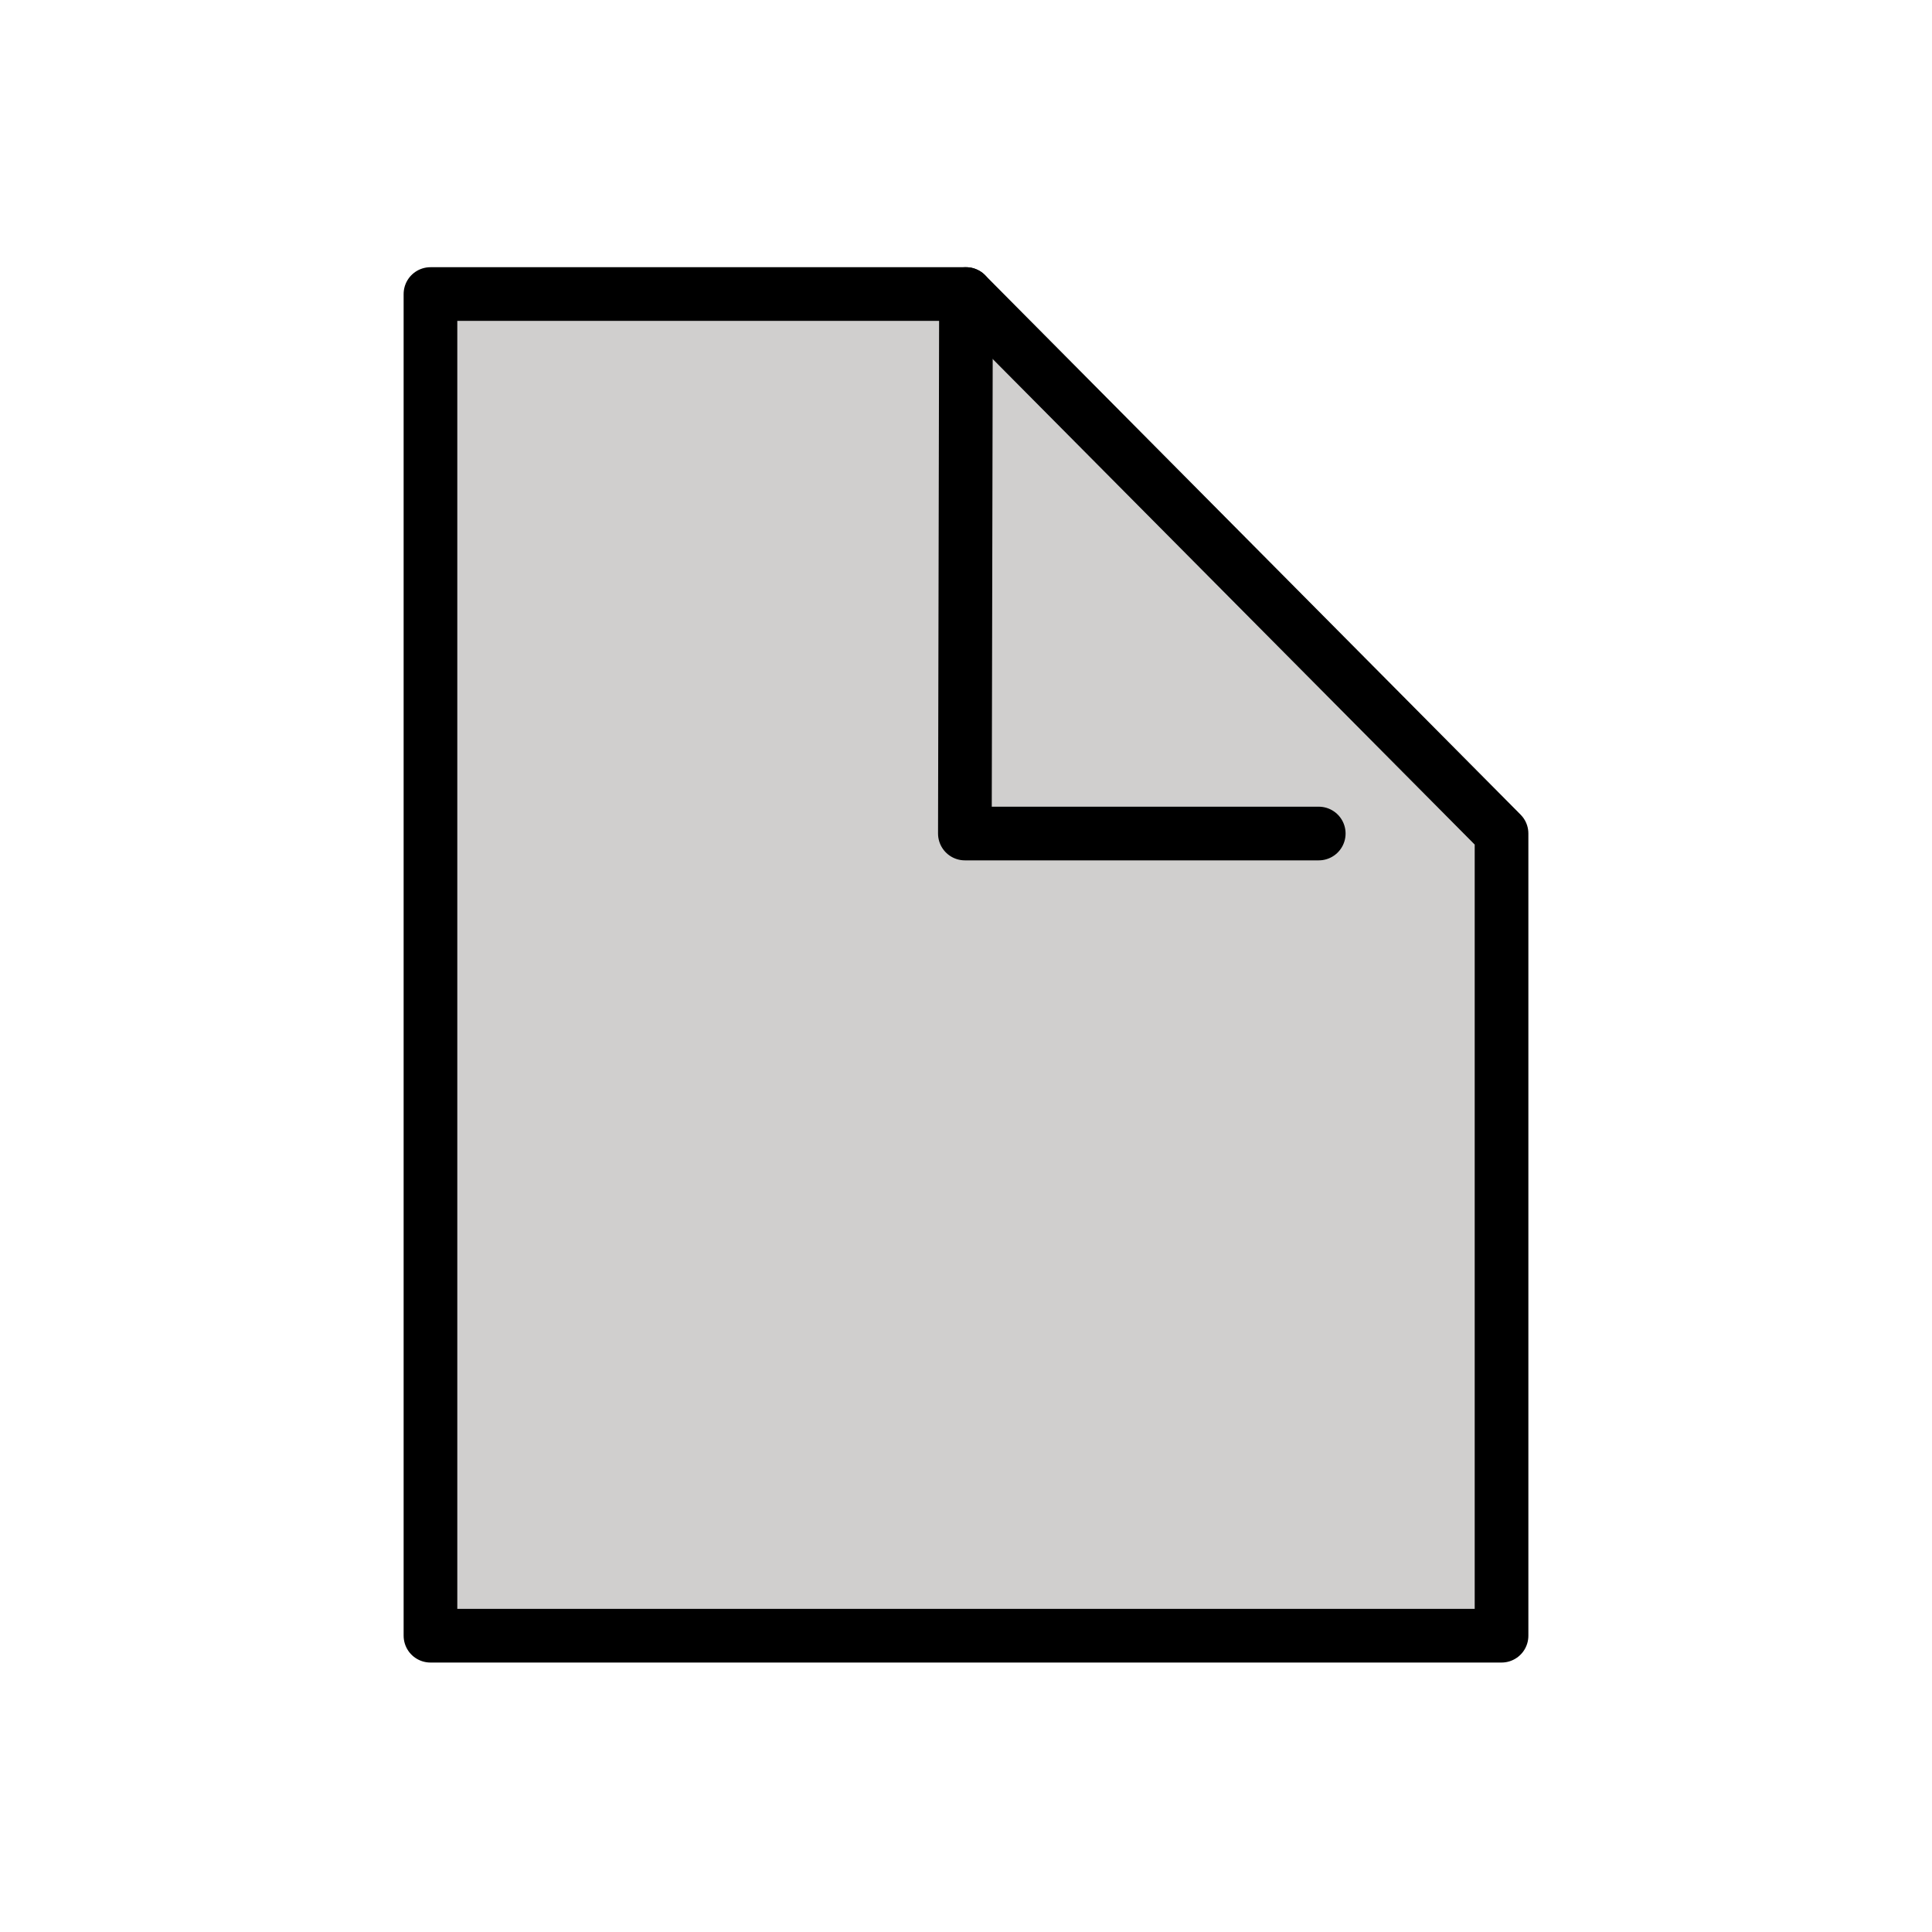
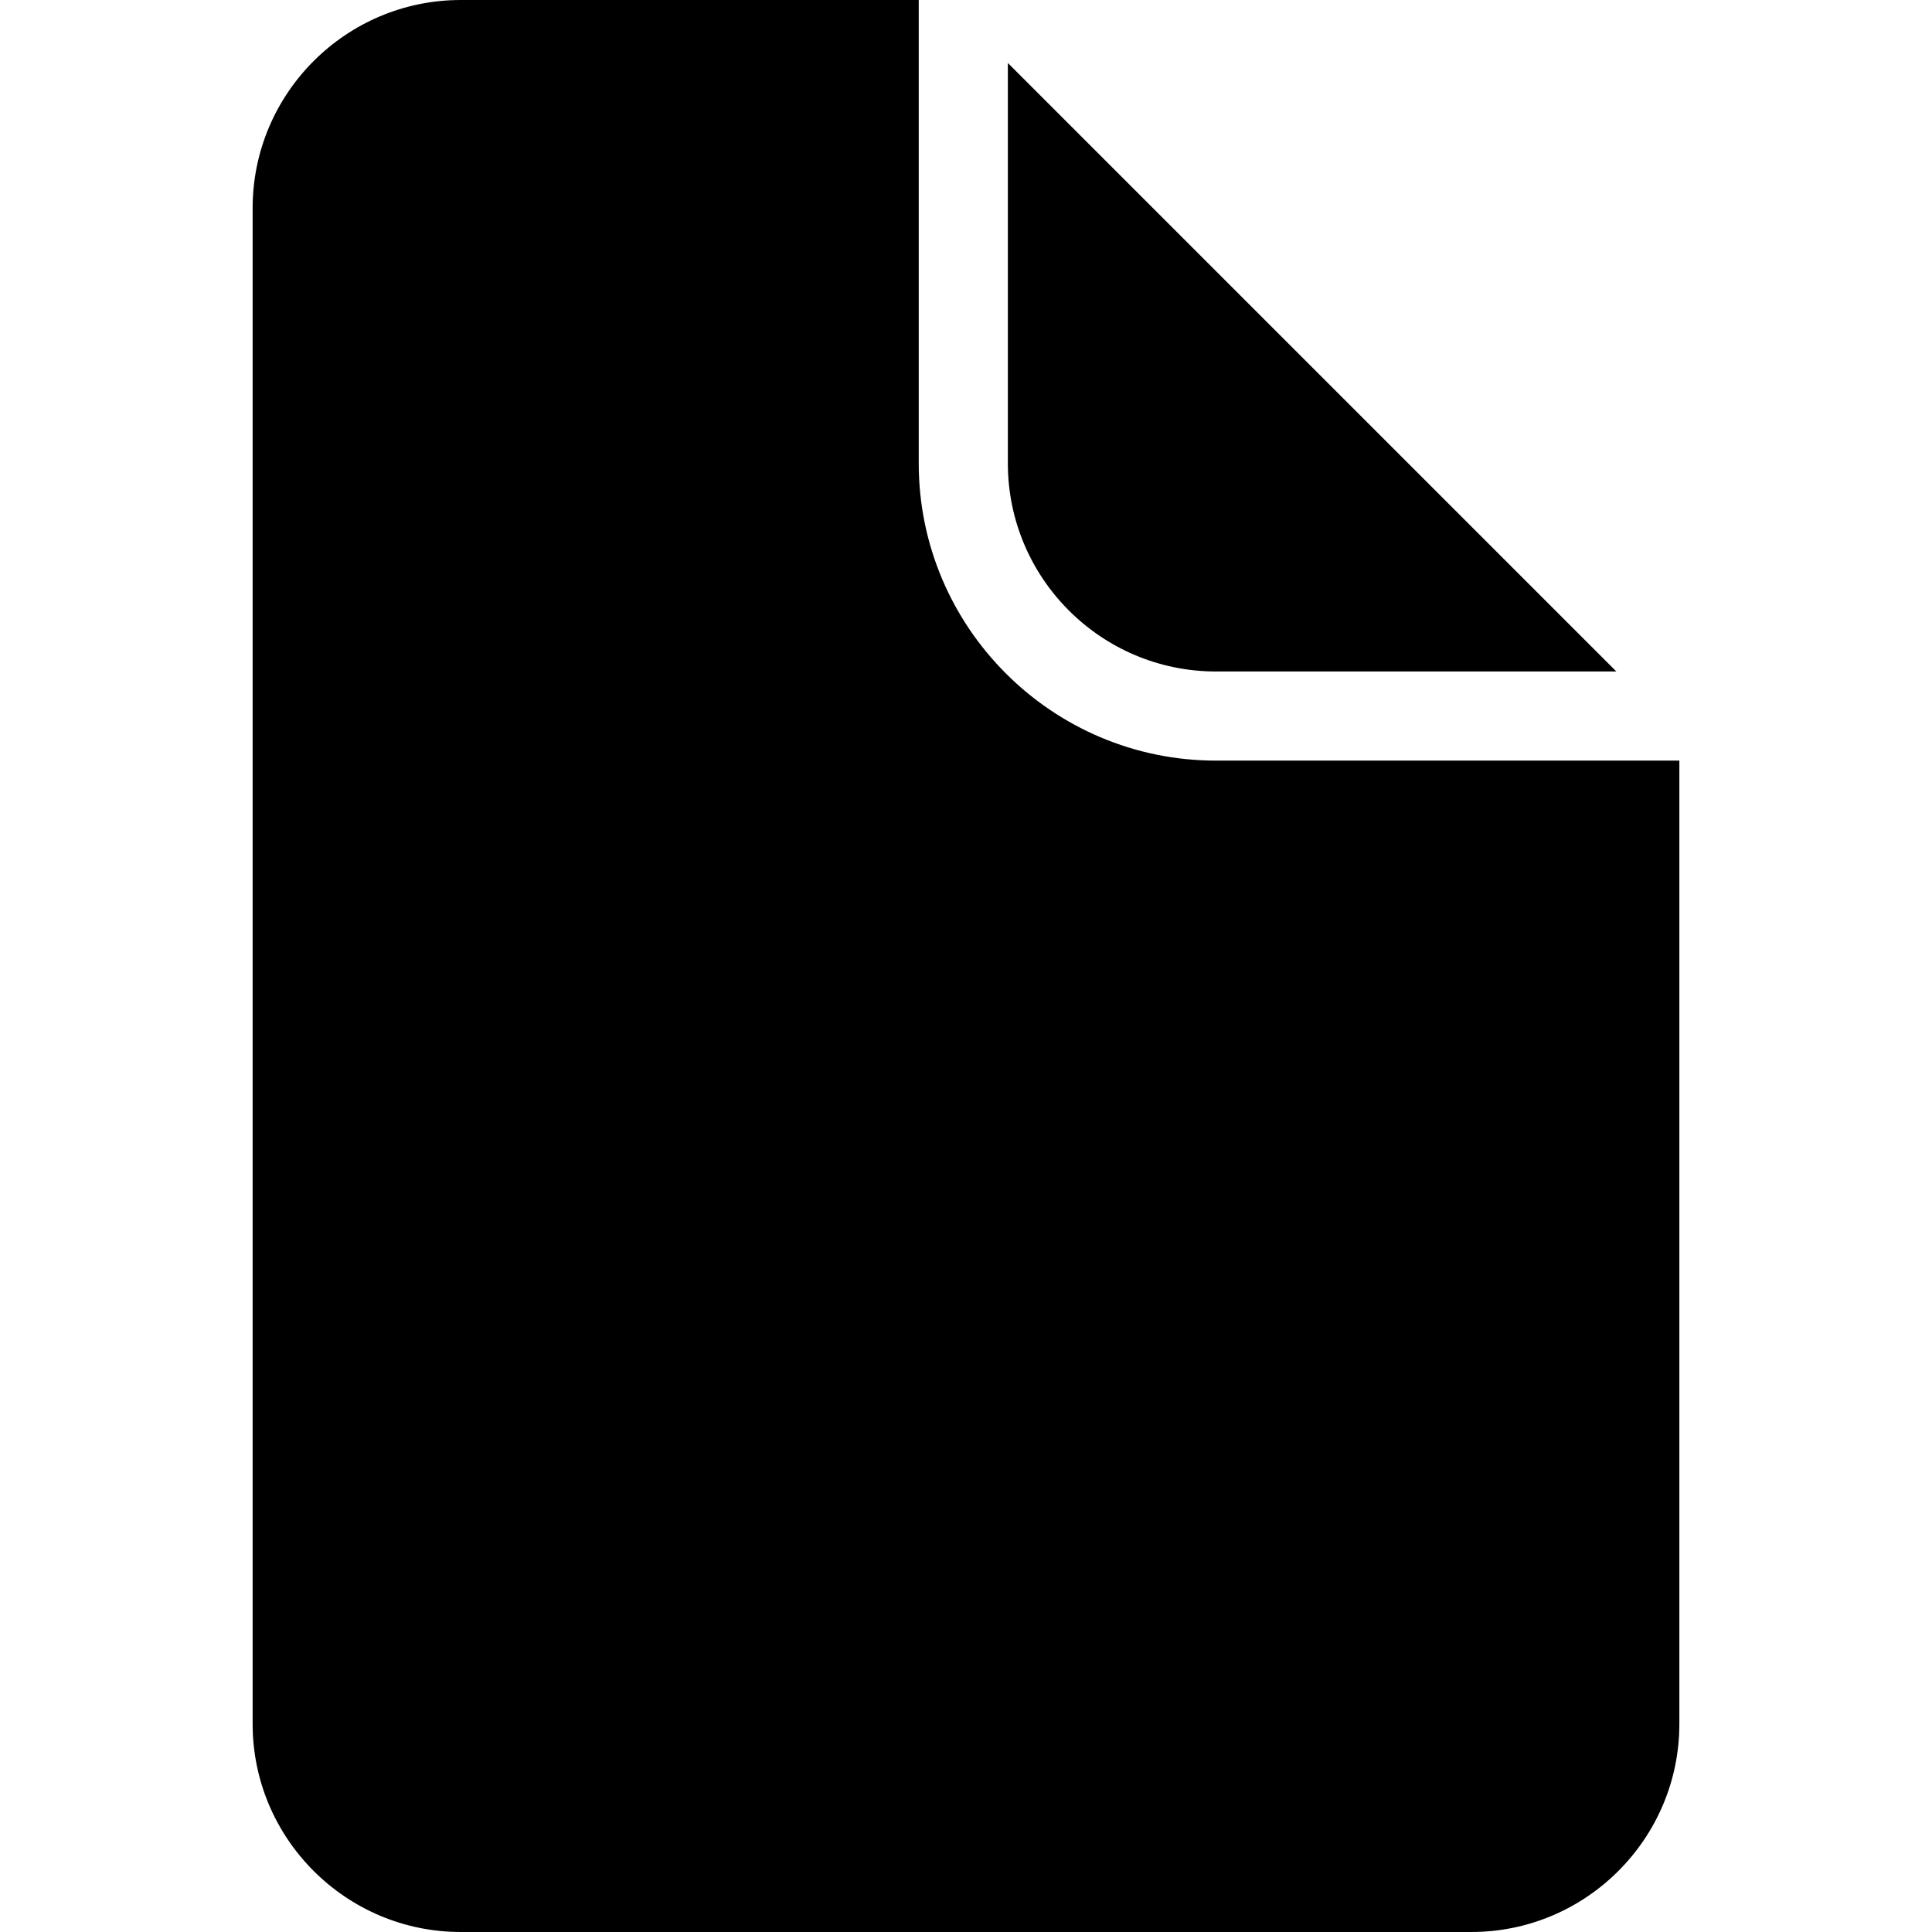
- <svg xmlns="http://www.w3.org/2000/svg" id="emoji" viewBox="0 0 72 72">
-   <g id="color">
-     <polyline fill="#D0CFCE" stroke="none" stroke-linecap="round" stroke-linejoin="round" stroke-miterlimit="10" stroke-width="2" points="36,10.958 55.958,31.063 55.958,60.958 16.042,60.958 16.042,10.958 36,10.958" />
+ <svg xmlns="http://www.w3.org/2000/svg" version="1.1" id="Capa_1" x="0px" y="0px" width="266.578px" height="266.577px" viewBox="0 0 266.578 266.577" style="enable-background:new 0 0 266.578 266.577;" xml:space="preserve">
+   <g>
+     <g>
+       <path d="M139.065,8.692l83.959,83.959h-55.25c-15.835,0-28.709-12.877-28.709-28.709V8.692z" />
+       <path d="M203.016,266.577H63.576c-15.829,0-28.718-12.881-28.718-28.703V28.715C34.858,12.88,47.747,0,63.576,0h63.191v63.942    c0,22.614,18.398,41.007,41.007,41.007h63.945v132.925C231.719,253.696,218.845,266.577,203.016,266.577z" />
+     </g>
  </g>
-   <g id="hair" />
-   <g id="skin" />
-   <g id="skin-shadow" />
-   <g id="line">
-     <polyline fill="none" stroke="#000000" stroke-linecap="round" stroke-linejoin="round" stroke-miterlimit="10" stroke-width="2" points="36,10.958 55.958,31.063 55.958,60.958 16.042,60.958 16.042,10.958 36,10.958" />
-     <polyline fill="none" stroke="#000000" stroke-linecap="round" stroke-linejoin="round" stroke-miterlimit="10" stroke-width="2" points="36,10.958 35.958,31.063 49.146,31.063" />
-   </g>
+   <g>
+ </g>
+   <g>
+ </g>
+   <g>
+ </g>
+   <g>
+ </g>
+   <g>
+ </g>
+   <g>
+ </g>
+   <g>
+ </g>
+   <g>
+ </g>
+   <g>
+ </g>
+   <g>
+ </g>
+   <g>
+ </g>
+   <g>
+ </g>
+   <g>
+ </g>
+   <g>
+ </g>
+   <g>
+ </g>
</svg>
